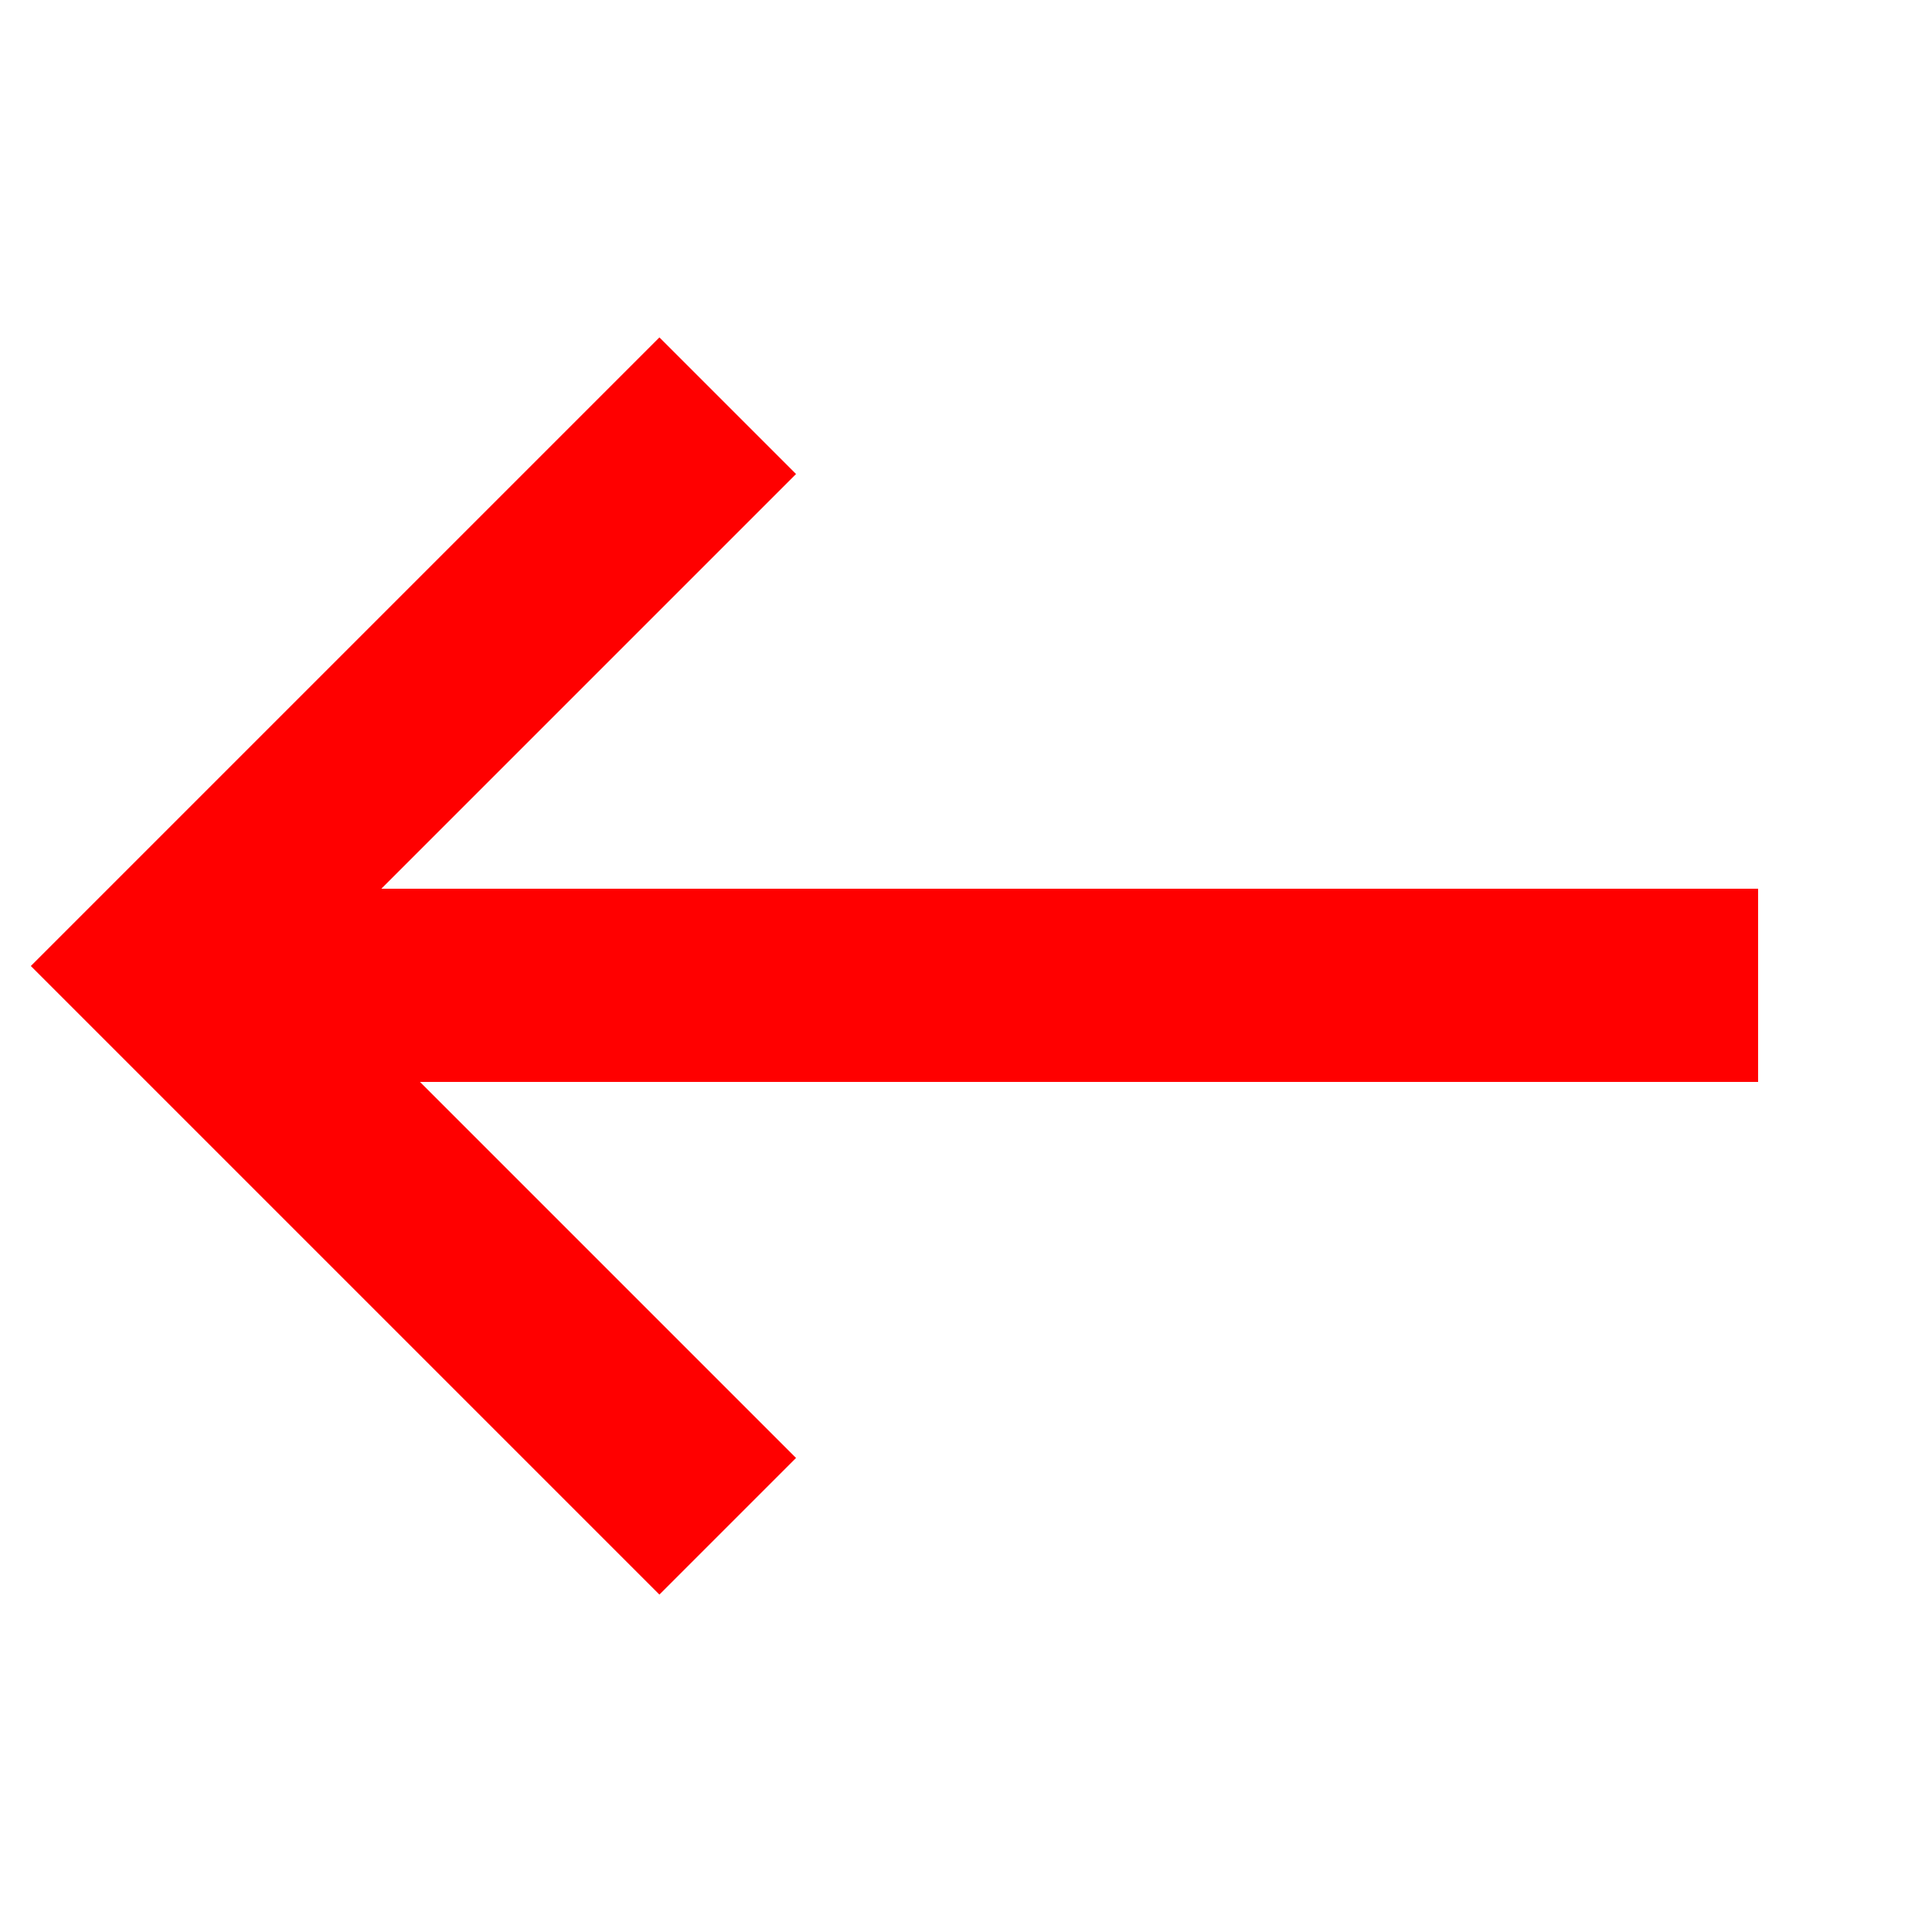
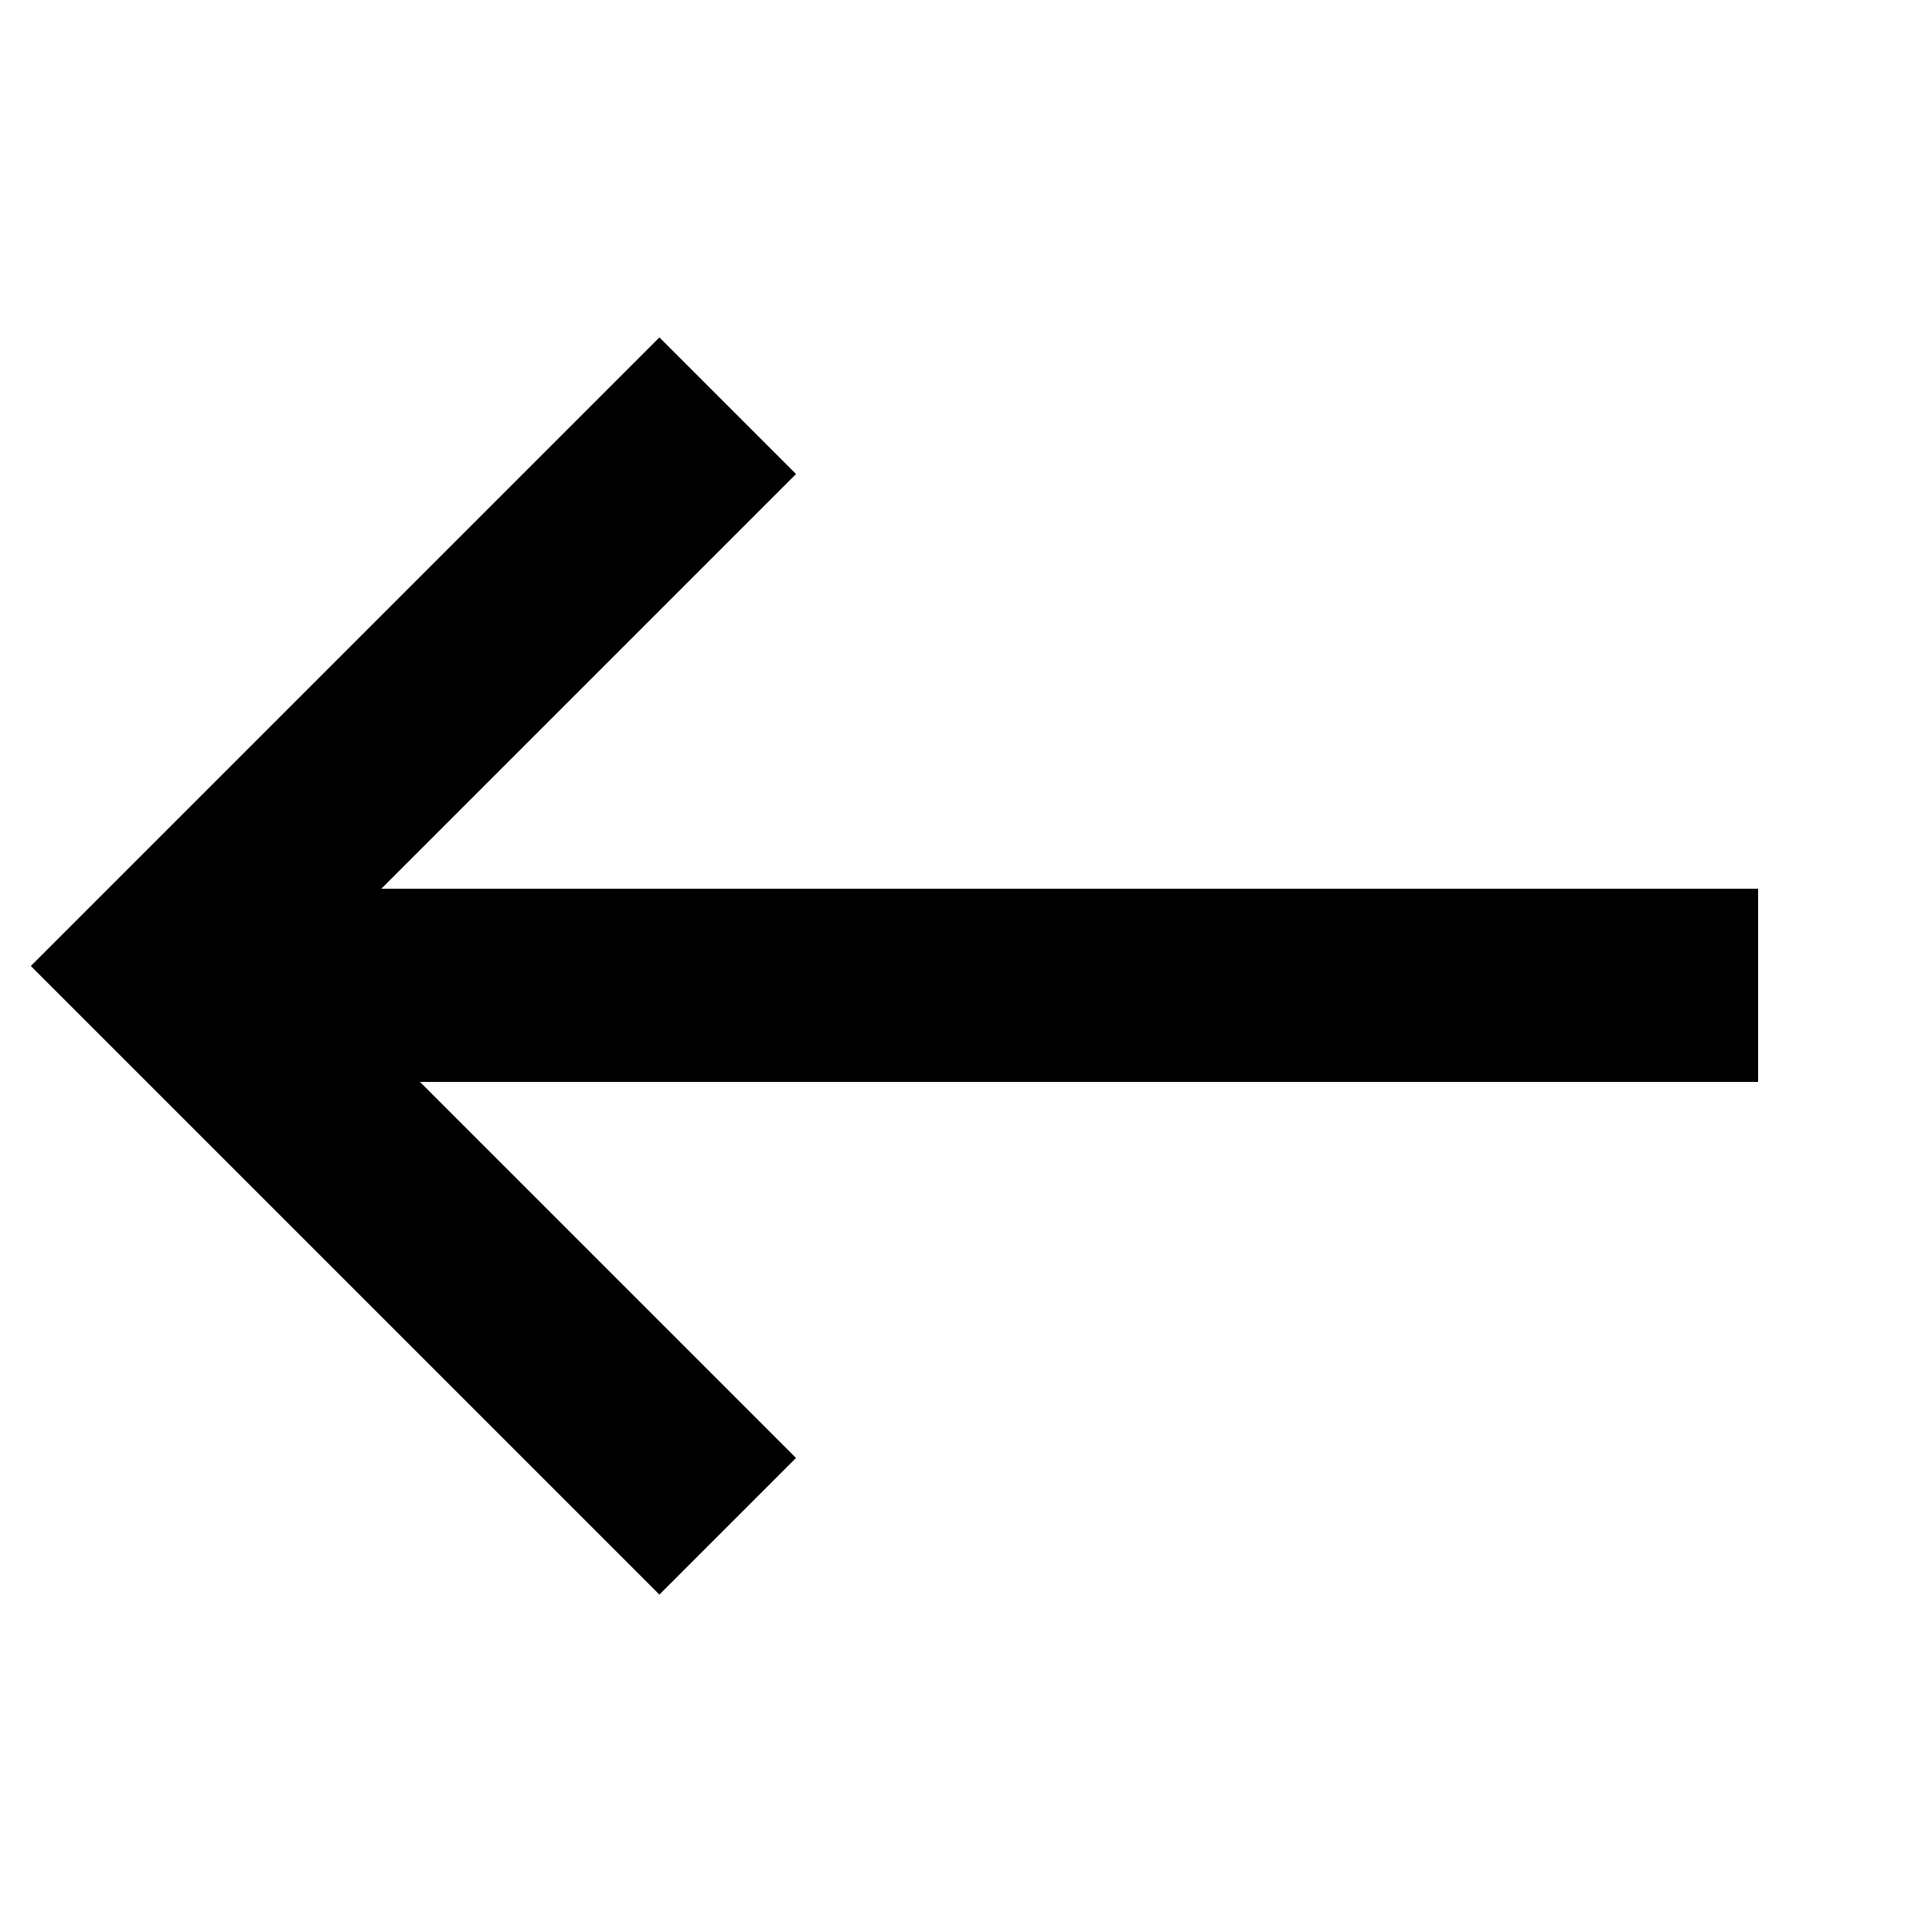
- <svg xmlns="http://www.w3.org/2000/svg" version="1.1" id="nav-arrow-left" x="0px" y="0px" width="30px" height="30px" viewBox="0 0 30 30" enable-background="new 0 0 30 30" xml:space="preserve">
-   <g transform="translate(5120)">
-     <path fill="none" stroke="RED" stroke-width="3" d="M-5108.7,6.3l-8.7,8.7l8.7,8.7" />
-     <line fill="none" stroke="RED" stroke-width="3" x1="-5115.7" y1="15.3" x2="-5092.7" y2="15.3" />
+ <svg xmlns="http://www.w3.org/2000/svg" viewBox="0 0 30 30" width="30" height="30" role="img">
+   <g fill="none" stroke="#000000" stroke-width="3">
+     <path d="M-5108.7,6.3l-8.7,8.7l8.7,8.7" transform="translate(5120)" />
+     <path d="M-5115.7 15.3L-5092.7 15.3" transform="translate(5120)" />
  </g>
</svg>
